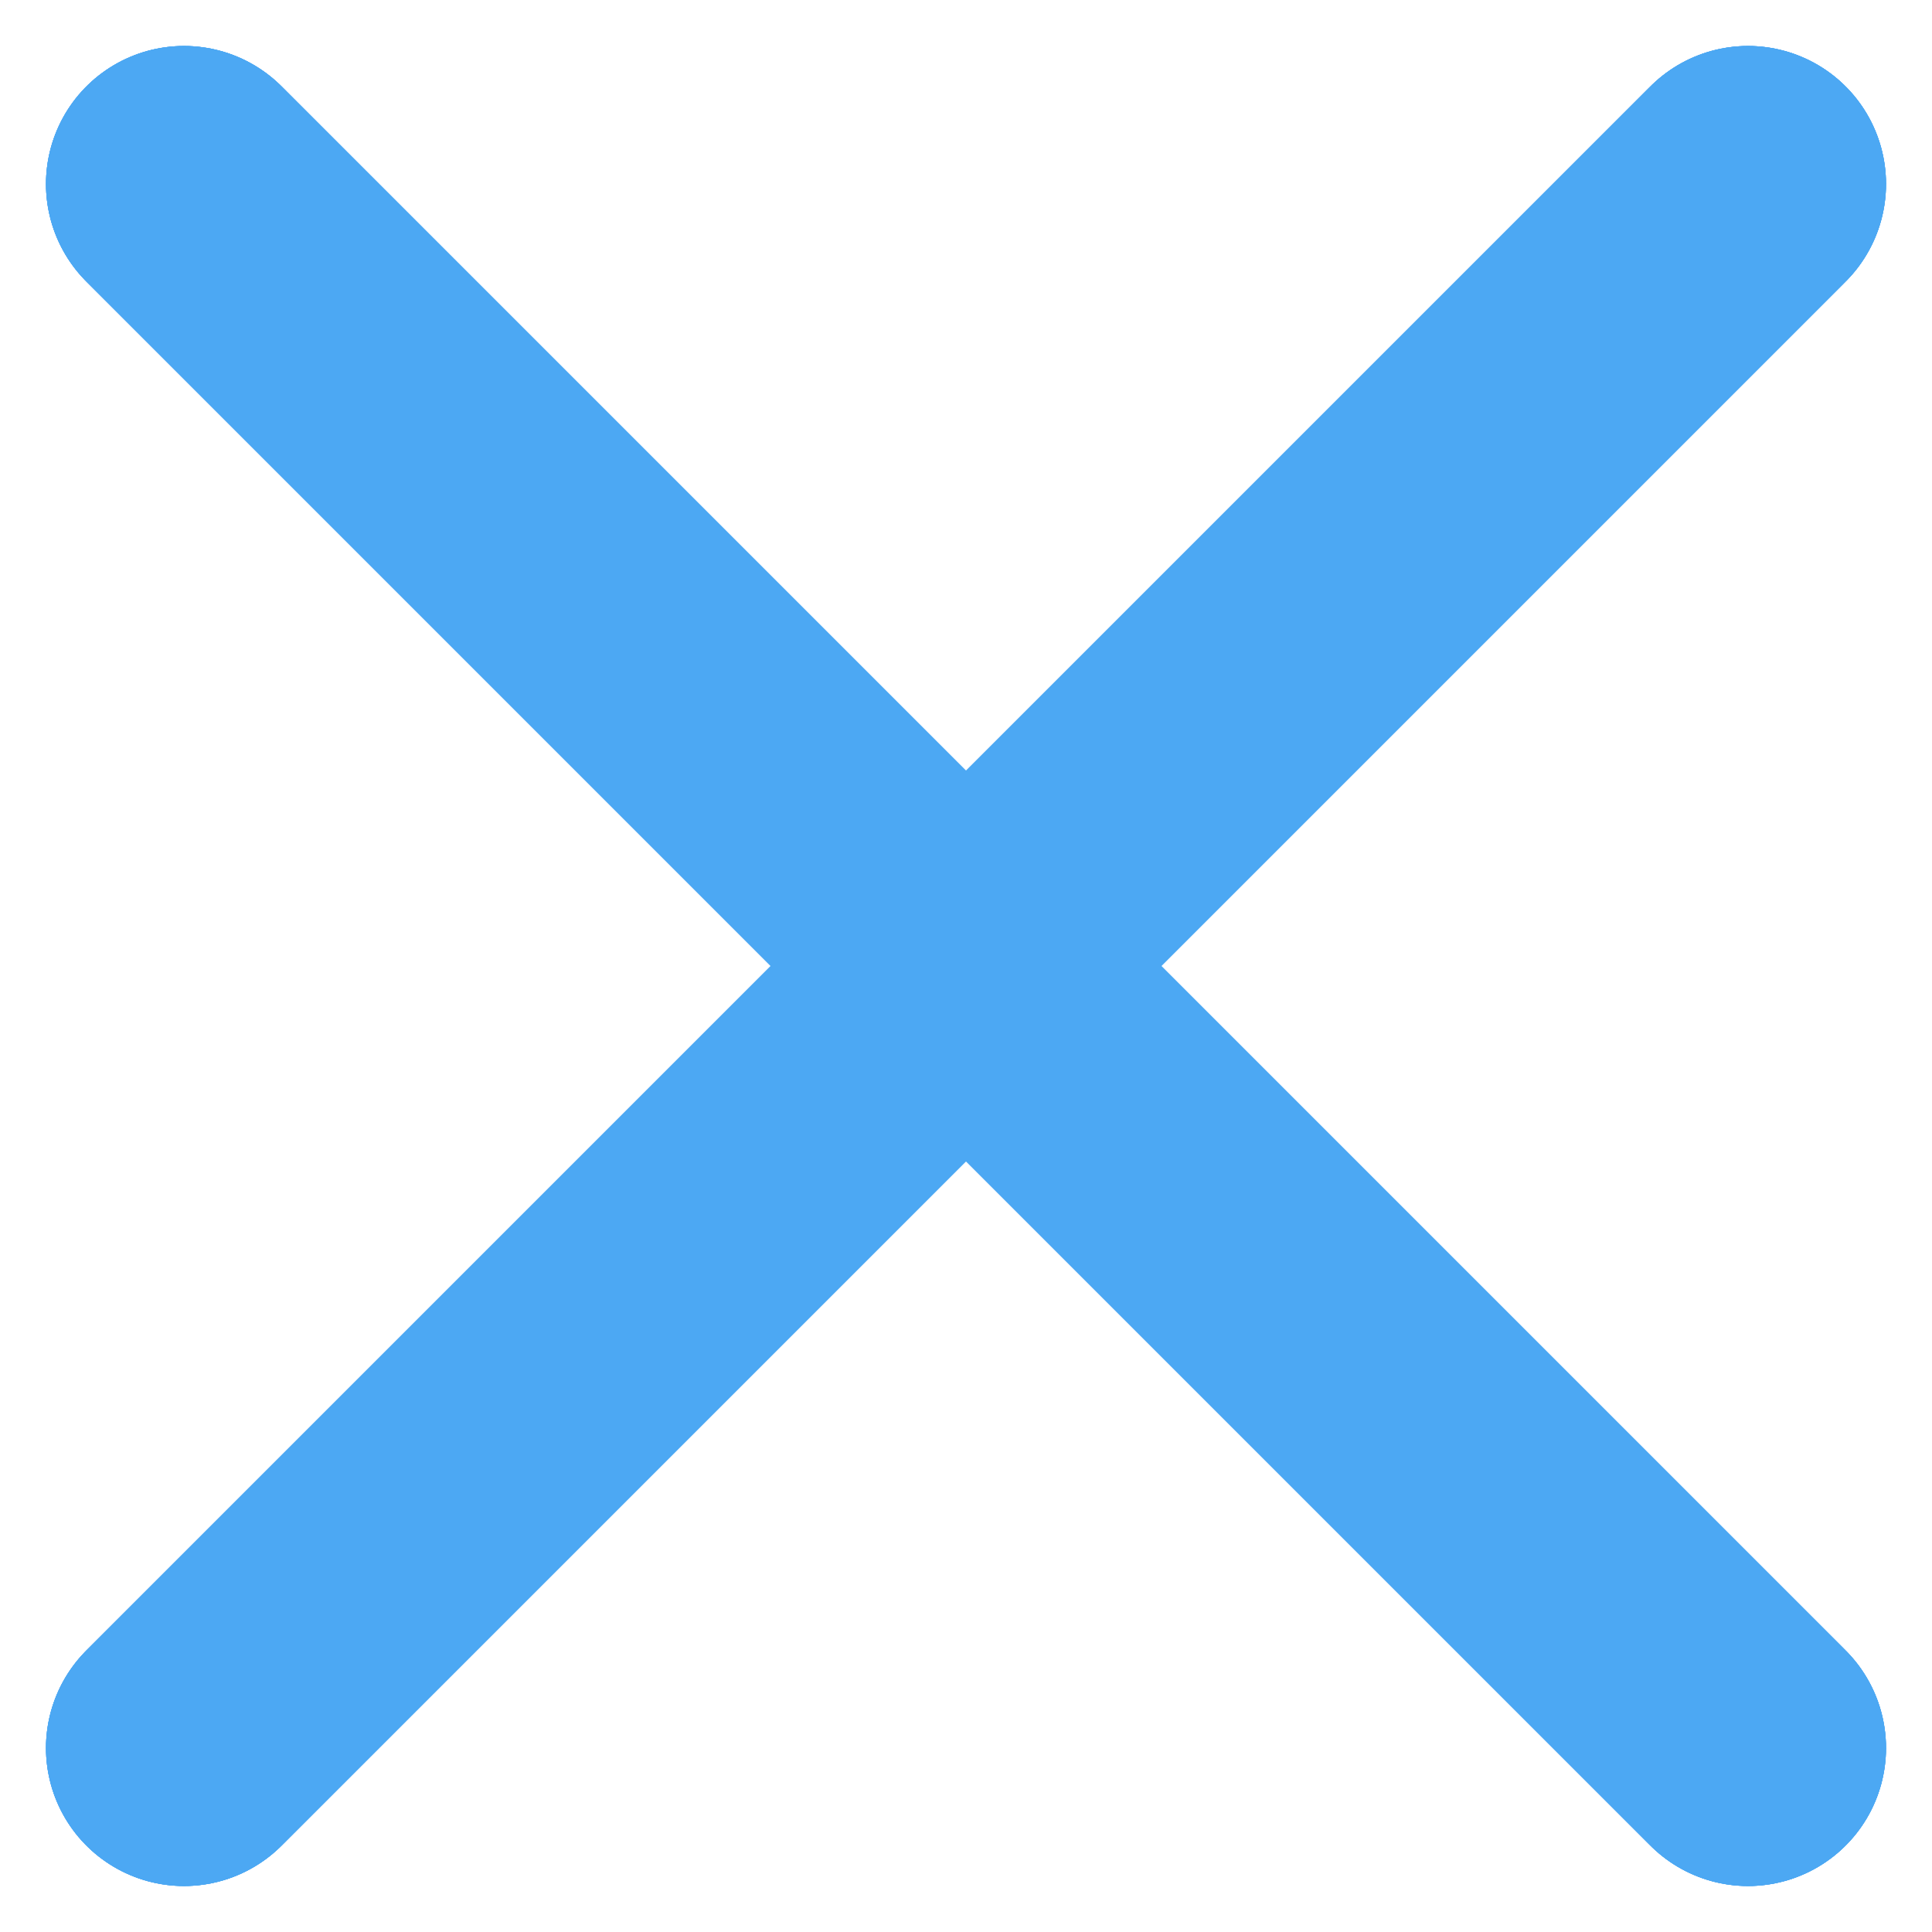
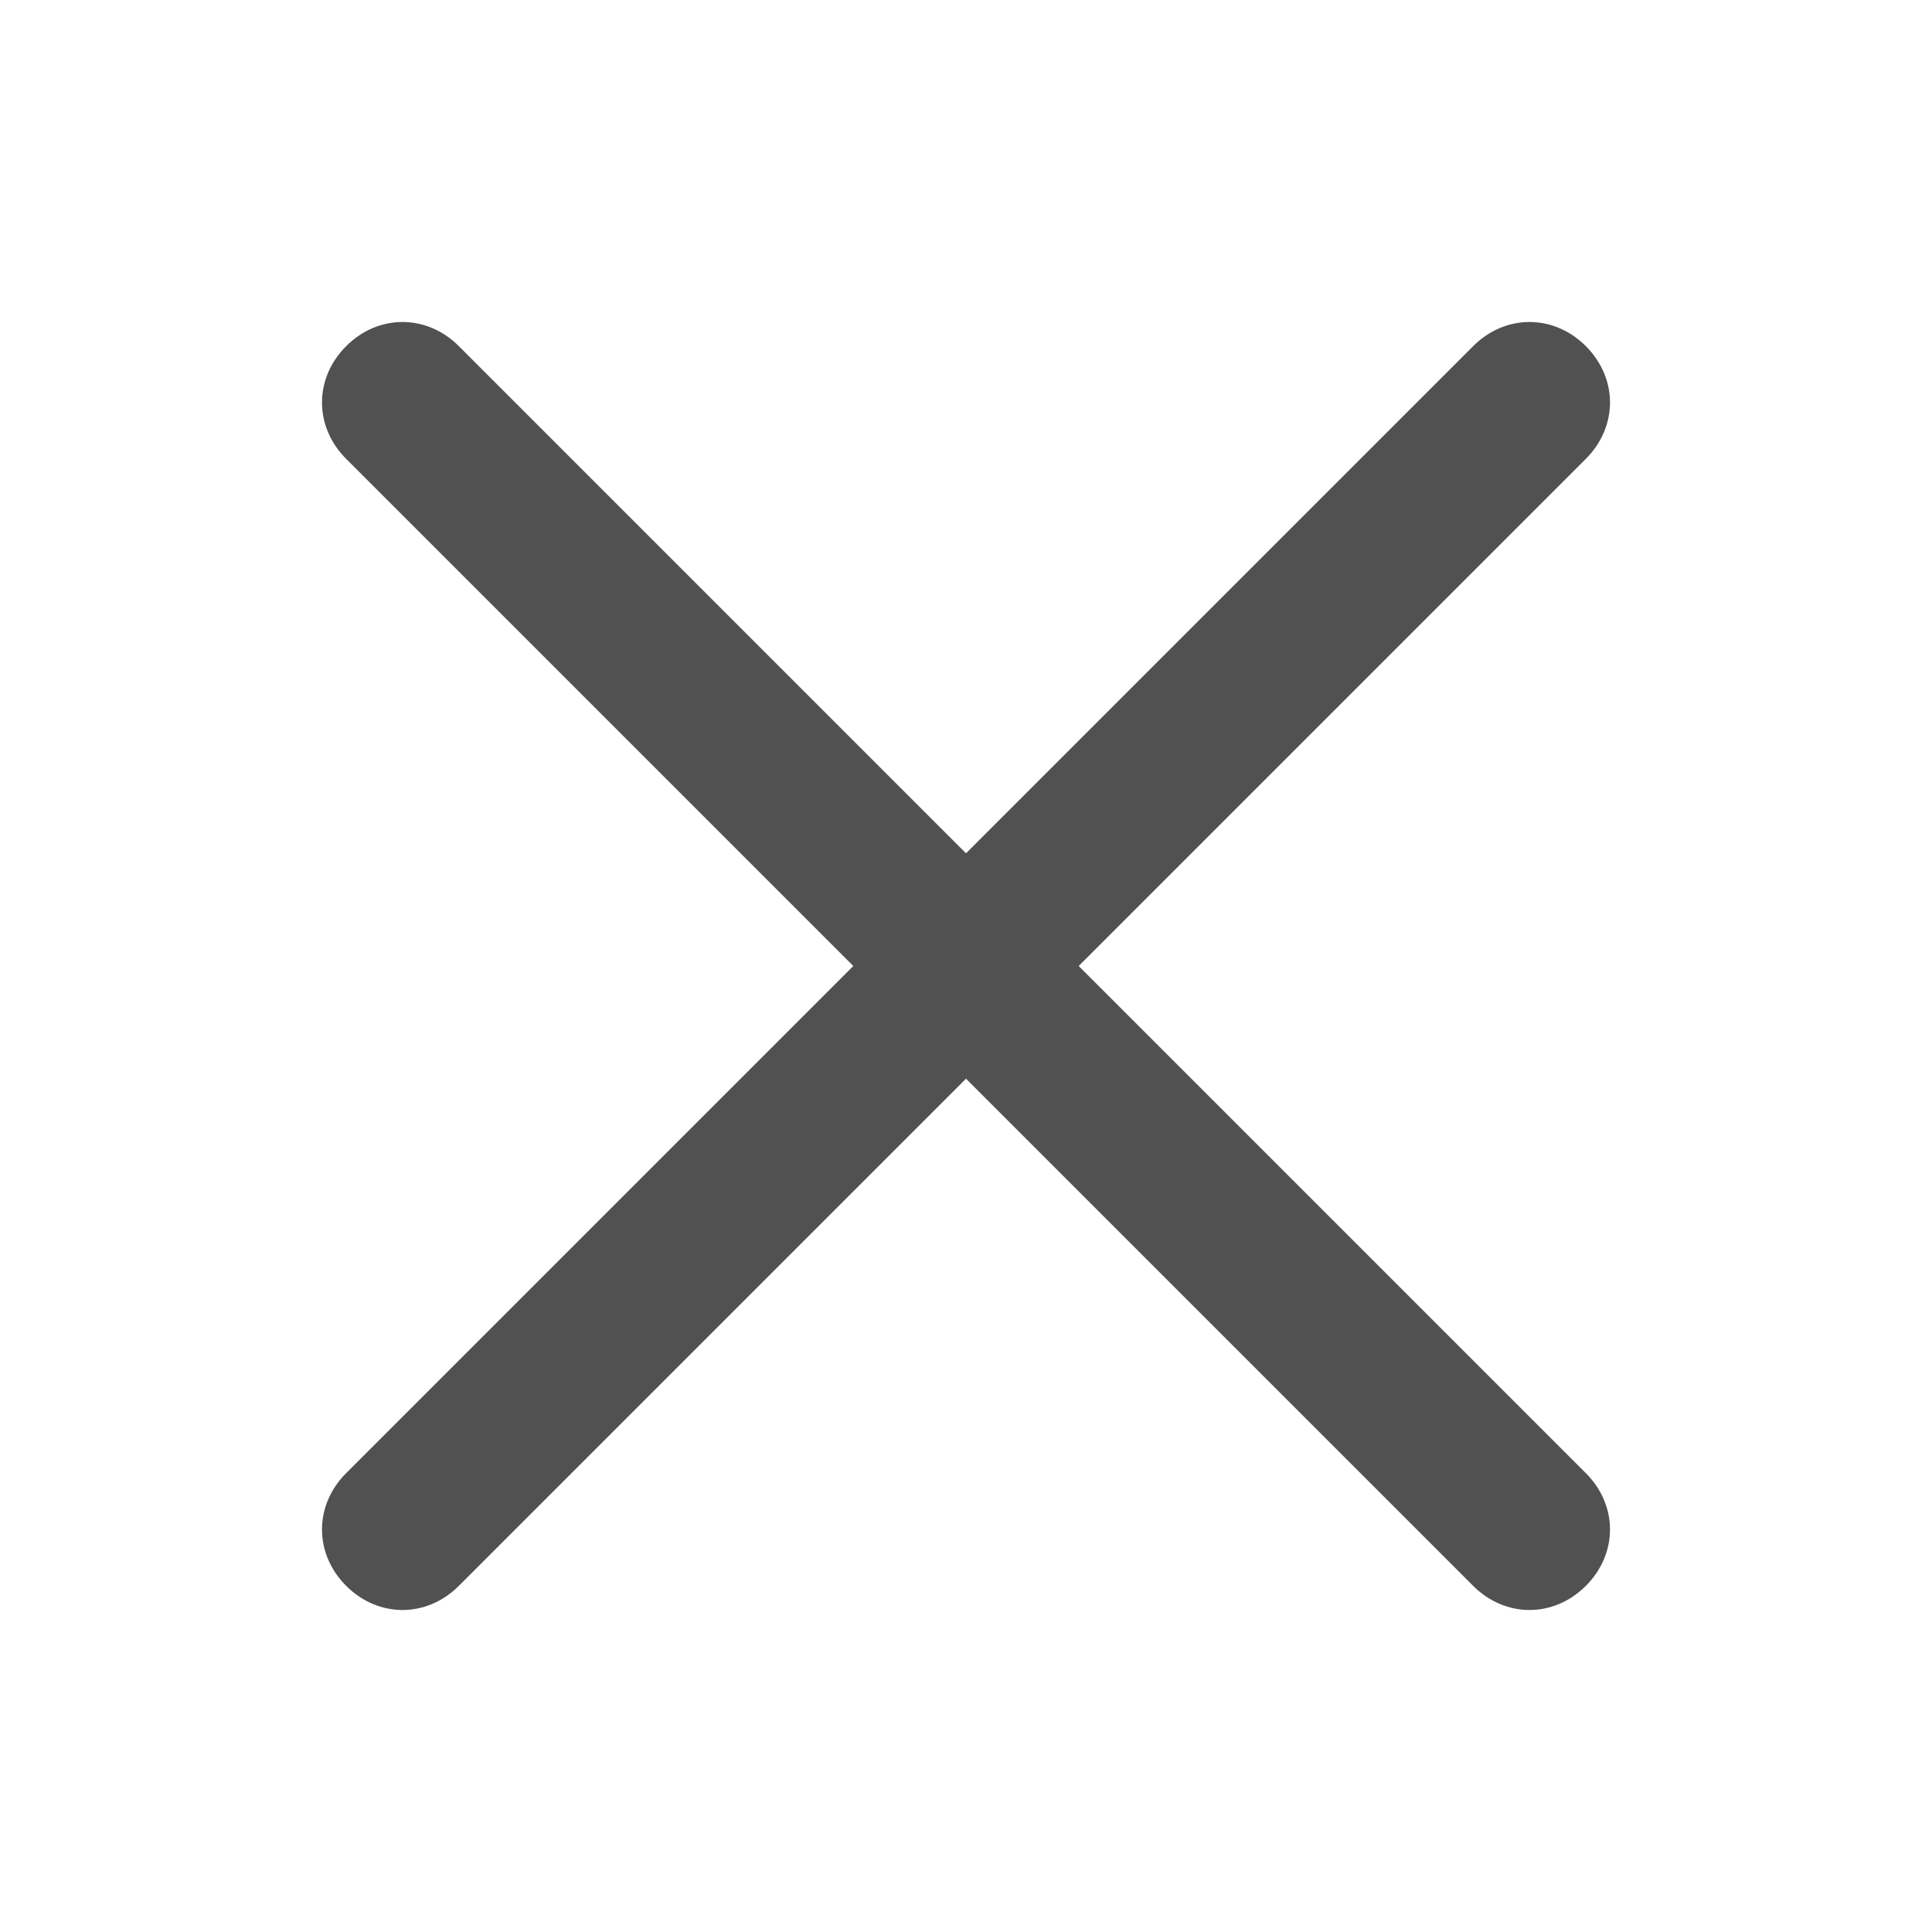
- <svg xmlns="http://www.w3.org/2000/svg" width="21" height="21" viewBox="0 0 21 21" fill="none">
-   <path d="M2 2L10.5 10.5L19 19" stroke="#4CA8F3" stroke-width="3" stroke-linecap="round" />
-   <path d="M2 2L10.5 10.5L19 19" stroke="#4CA8F3" stroke-width="3" stroke-linecap="round" />
-   <path d="M2 2L10.5 10.5L19 19" stroke="#4CA8F3" stroke-width="3" stroke-linecap="round" />
-   <path d="M2 2L10.5 10.5L19 19" stroke="#4CA8F3" stroke-width="3" stroke-linecap="round" />
-   <path d="M2 19L19 2" stroke="#4CA8F3" stroke-width="3" stroke-linecap="round" />
-   <path d="M2 19L19 2" stroke="#4CA8F3" stroke-width="3" stroke-linecap="round" />
-   <path d="M2 19L19 2" stroke="#4CA8F3" stroke-width="3" stroke-linecap="round" />
-   <path d="M2 19L19 2" stroke="#4CA8F3" stroke-width="3" stroke-linecap="round" />
+ <svg xmlns="http://www.w3.org/2000/svg" t="1643075557230" class="icon" viewBox="0 0 1024 1024" version="1.1" p-id="6132" width="200" height="200">
+   <defs>
+     <style type="text/css">@font-face { font-family: element-icons; src: url("chrome-extension://moombeodfomdpjnpocobemoiaemednkg/fonts/element-icons.woff") format("woff"), url("chrome-extension://moombeodfomdpjnpocobemoiaemednkg/fonts/element-icons.ttf ") format("truetype"); }
+ </style>
+   </defs>
+   <path d="M571.733 512l268.8-268.8c17.067-17.067 17.067-42.667 0-59.733-17.067-17.067-42.667-17.067-59.733 0L512 452.267 243.2 183.467c-17.067-17.067-42.667-17.067-59.733 0-17.067 17.067-17.067 42.667 0 59.733L452.267 512 183.467 780.8c-17.067 17.067-17.067 42.667 0 59.733 8.533 8.533 19.2 12.8 29.867 12.8s21.333-4.267 29.867-12.8L512 571.733l268.8 268.8c8.533 8.533 19.2 12.8 29.867 12.8s21.333-4.267 29.867-12.8c17.067-17.067 17.067-42.667 0-59.733L571.733 512z" p-id="6133" fill="#515151" />
</svg>
